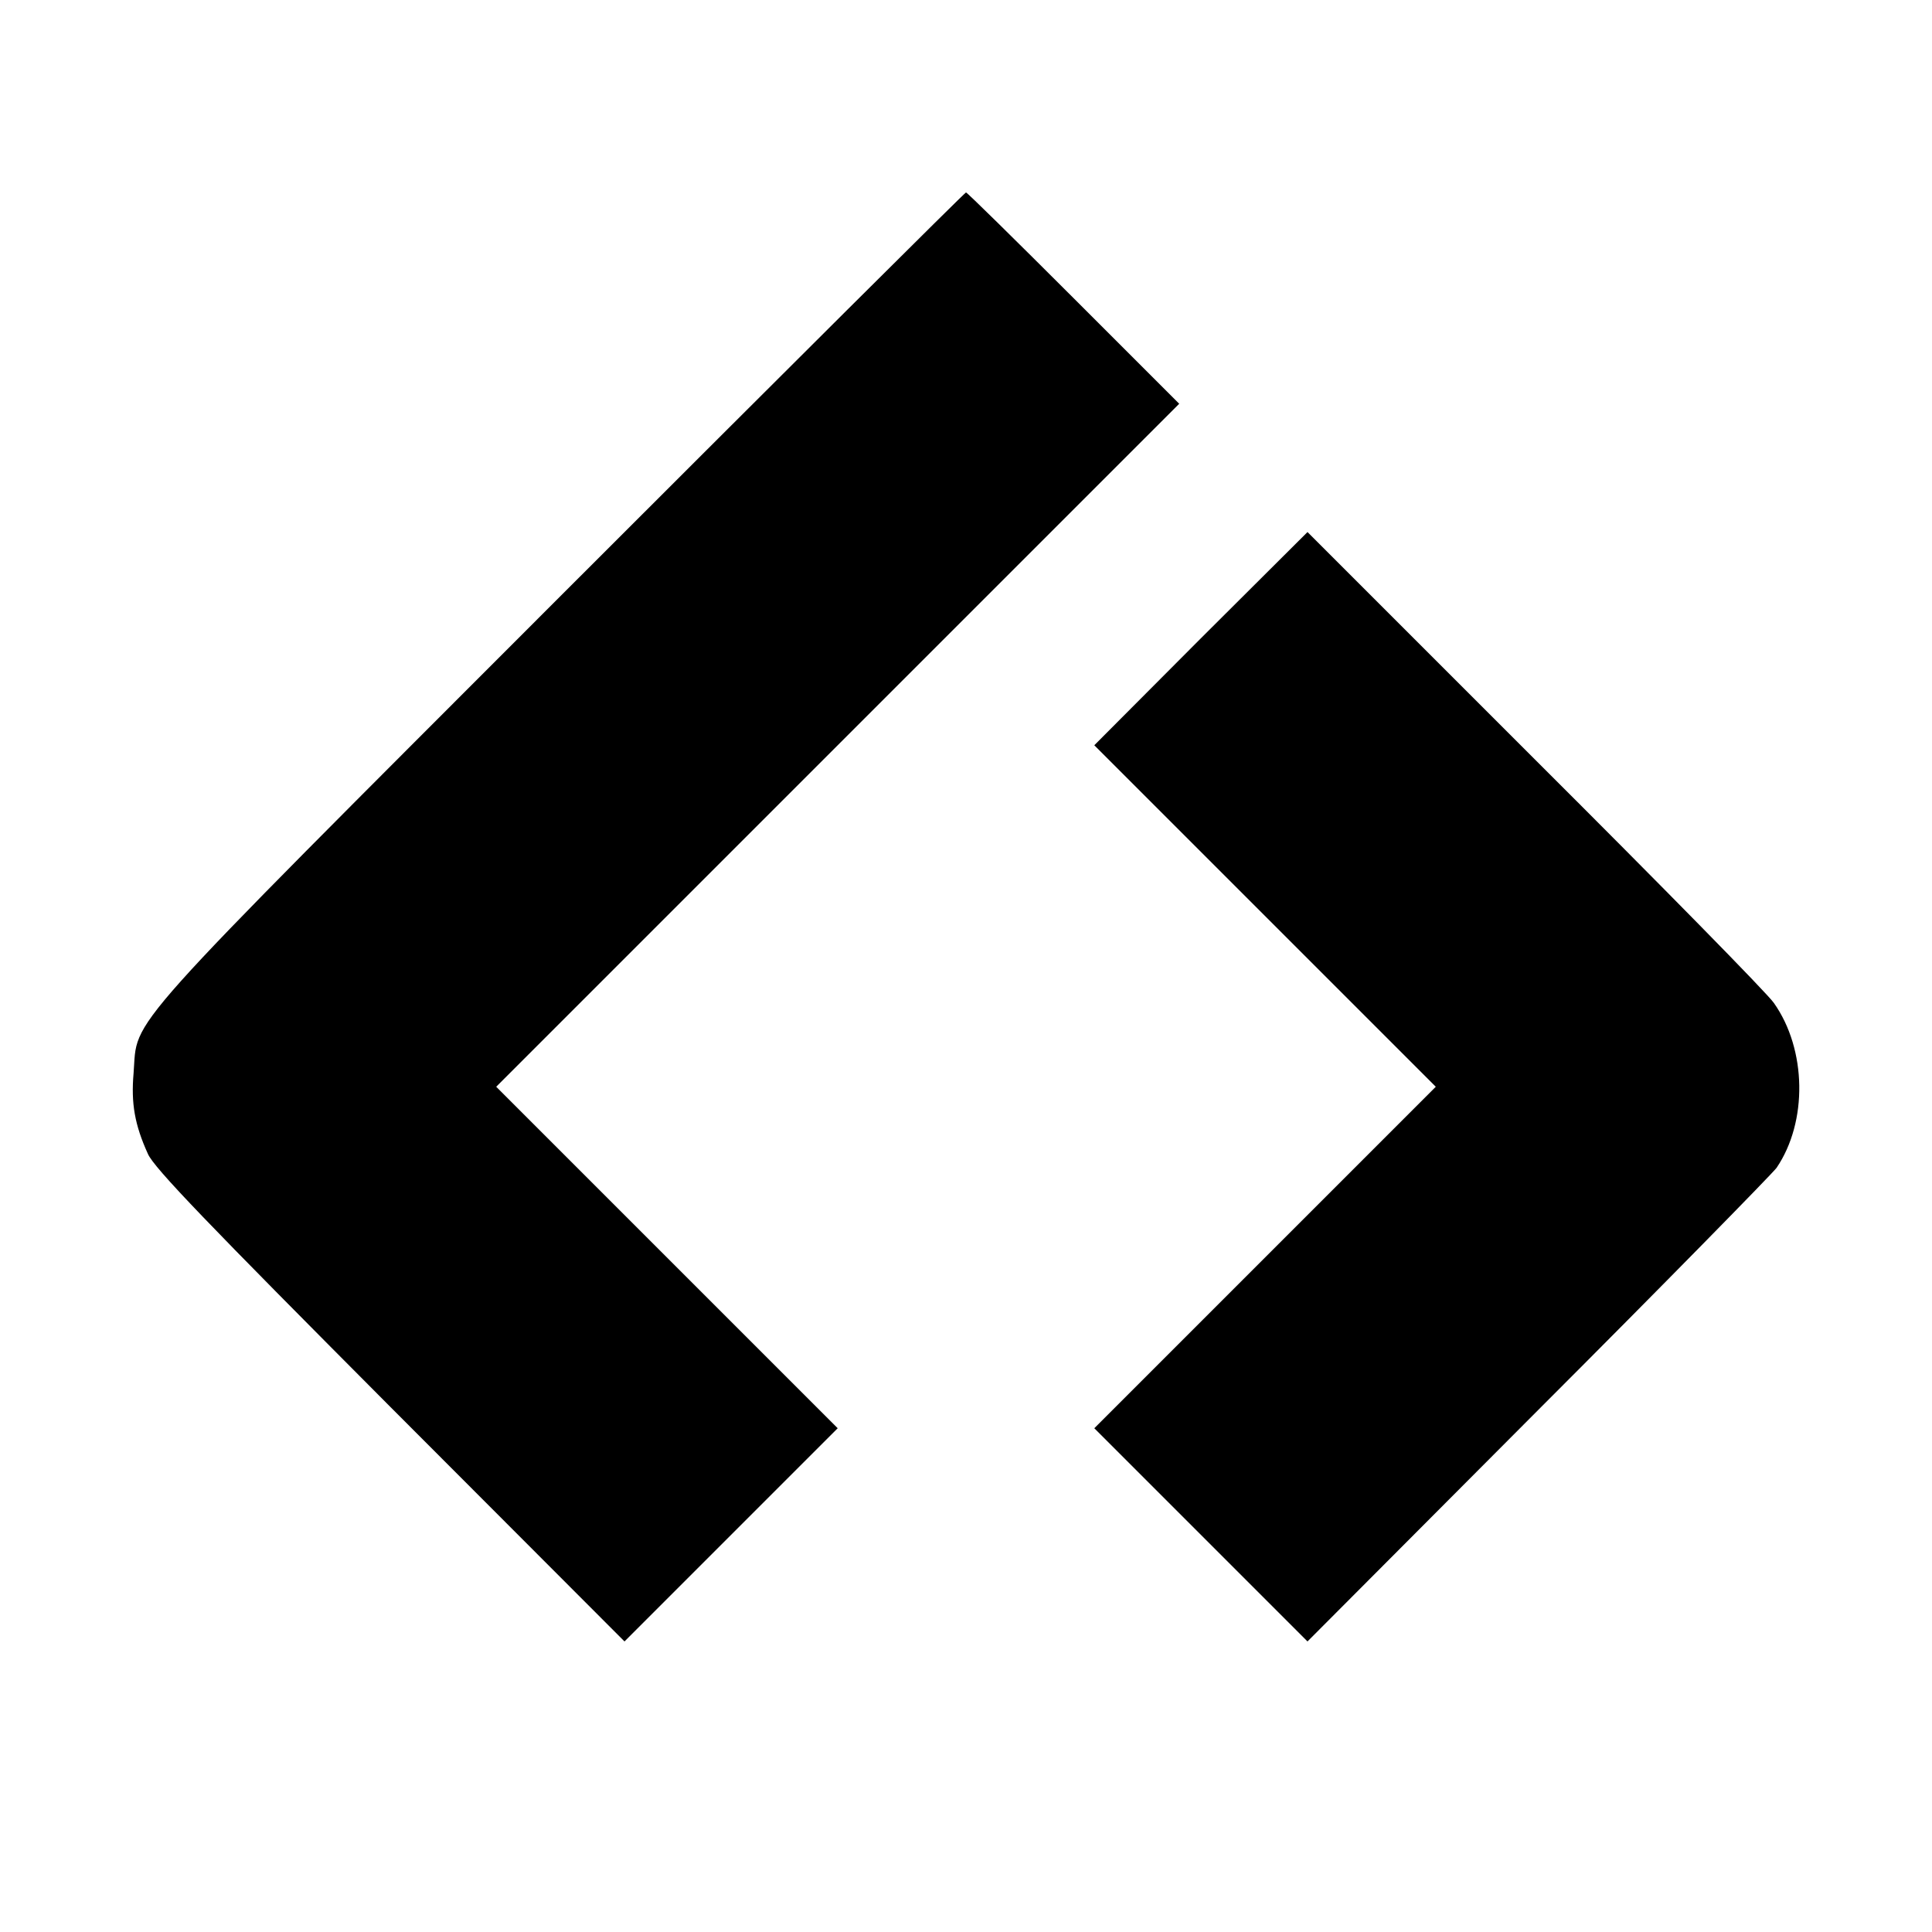
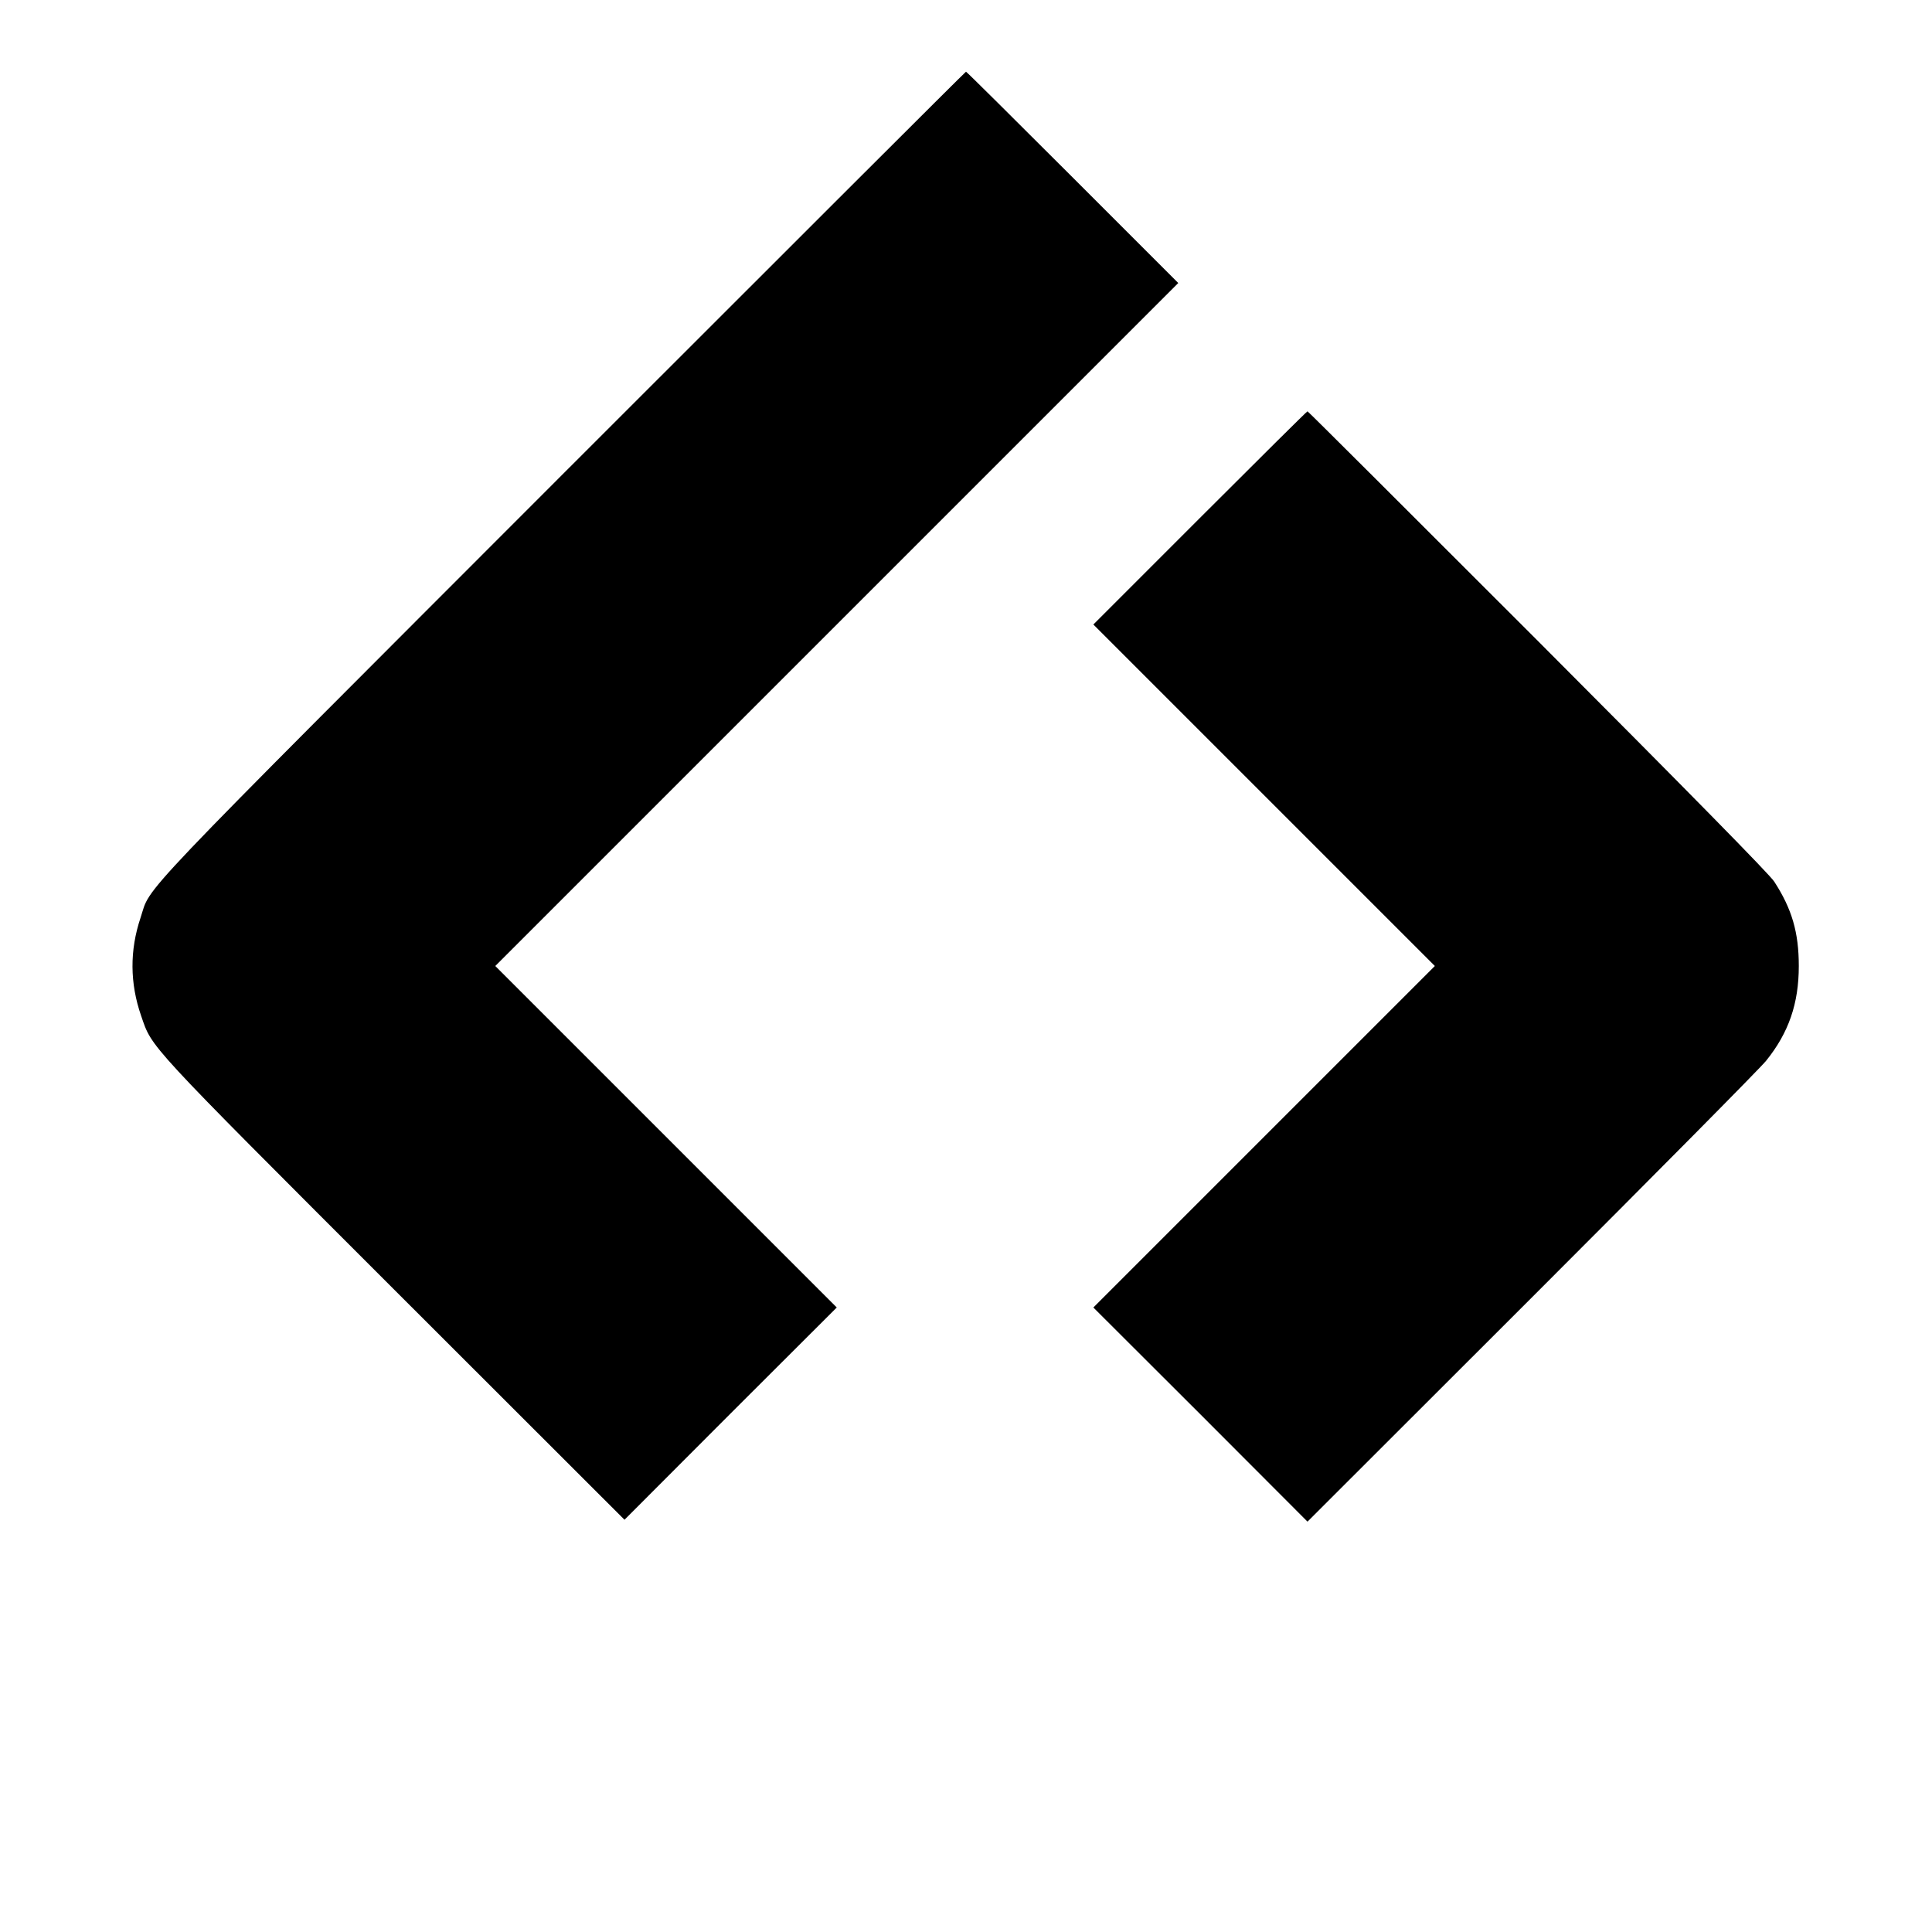
- <svg xmlns="http://www.w3.org/2000/svg" version="1.0" width="512pt" height="512pt" viewBox="0 0 512 512" preserveAspectRatio="xMidYMid meet">
-   <g transform="translate(0,512) scale(0.1,-0.1)" fill="#000000" stroke="none">
-     <path d="M1488 3543 c-1188 -1189 -1122 -1115 -1134 -1267 -7 -80 3 -137 38 -214 16 -37 159 -185 642 -670 l621 -622 282 282 283 283 -452 452 -453 453 905 905 905 905 -280 280 c-154 154 -282 280 -285 280 -3 0 -485 -480 -1072 -1067z" />
-     <path d="M3182 3428 l-282 -283 452 -452 453 -453 -453 -453 -452 -452 283 -283 282 -282 611 613 c336 336 620 626 632 642 83 122 80 314 -7 437 -16 24 -301 314 -633 645 l-603 603 -283 -282z" />
+ <svg xmlns="http://www.w3.org/2000/svg" version="1.0" width="1024pt" height="1024pt" viewBox="0 0 1024 1024" preserveAspectRatio="xMidYMid meet">
+   <g transform="translate(0,1024) scale(0.1,-0.1)" fill="#000000" stroke="none">
+     <path d="M2984 7728 c-2325 -2327 -2180 -2174 -2239 -2352 -58 -173 -57 -347 3 -520 60 -173 16 -126 1341 -1451 l1221 -1220 562 563 563 562 -905 905 -905 905 1810 1810 1810 1810 -560 560 c-308 308 -562 560 -565 560 -3 0 -964 -960 -2136 -2132z" />
+     <path d="M6360 7495 l-565 -565 905 -905 905 -905 -905 -905 -905 -905 568 -567 567 -568 1186 1185 c652 652 1213 1218 1245 1258 120 149 173 304 173 502 0 177 -36 302 -130 447 -24 38 -458 479 -1253 1276 -669 669 -1218 1217 -1221 1217 -3 0 -259 -254 -570 -565z" />
  </g>
</svg>
